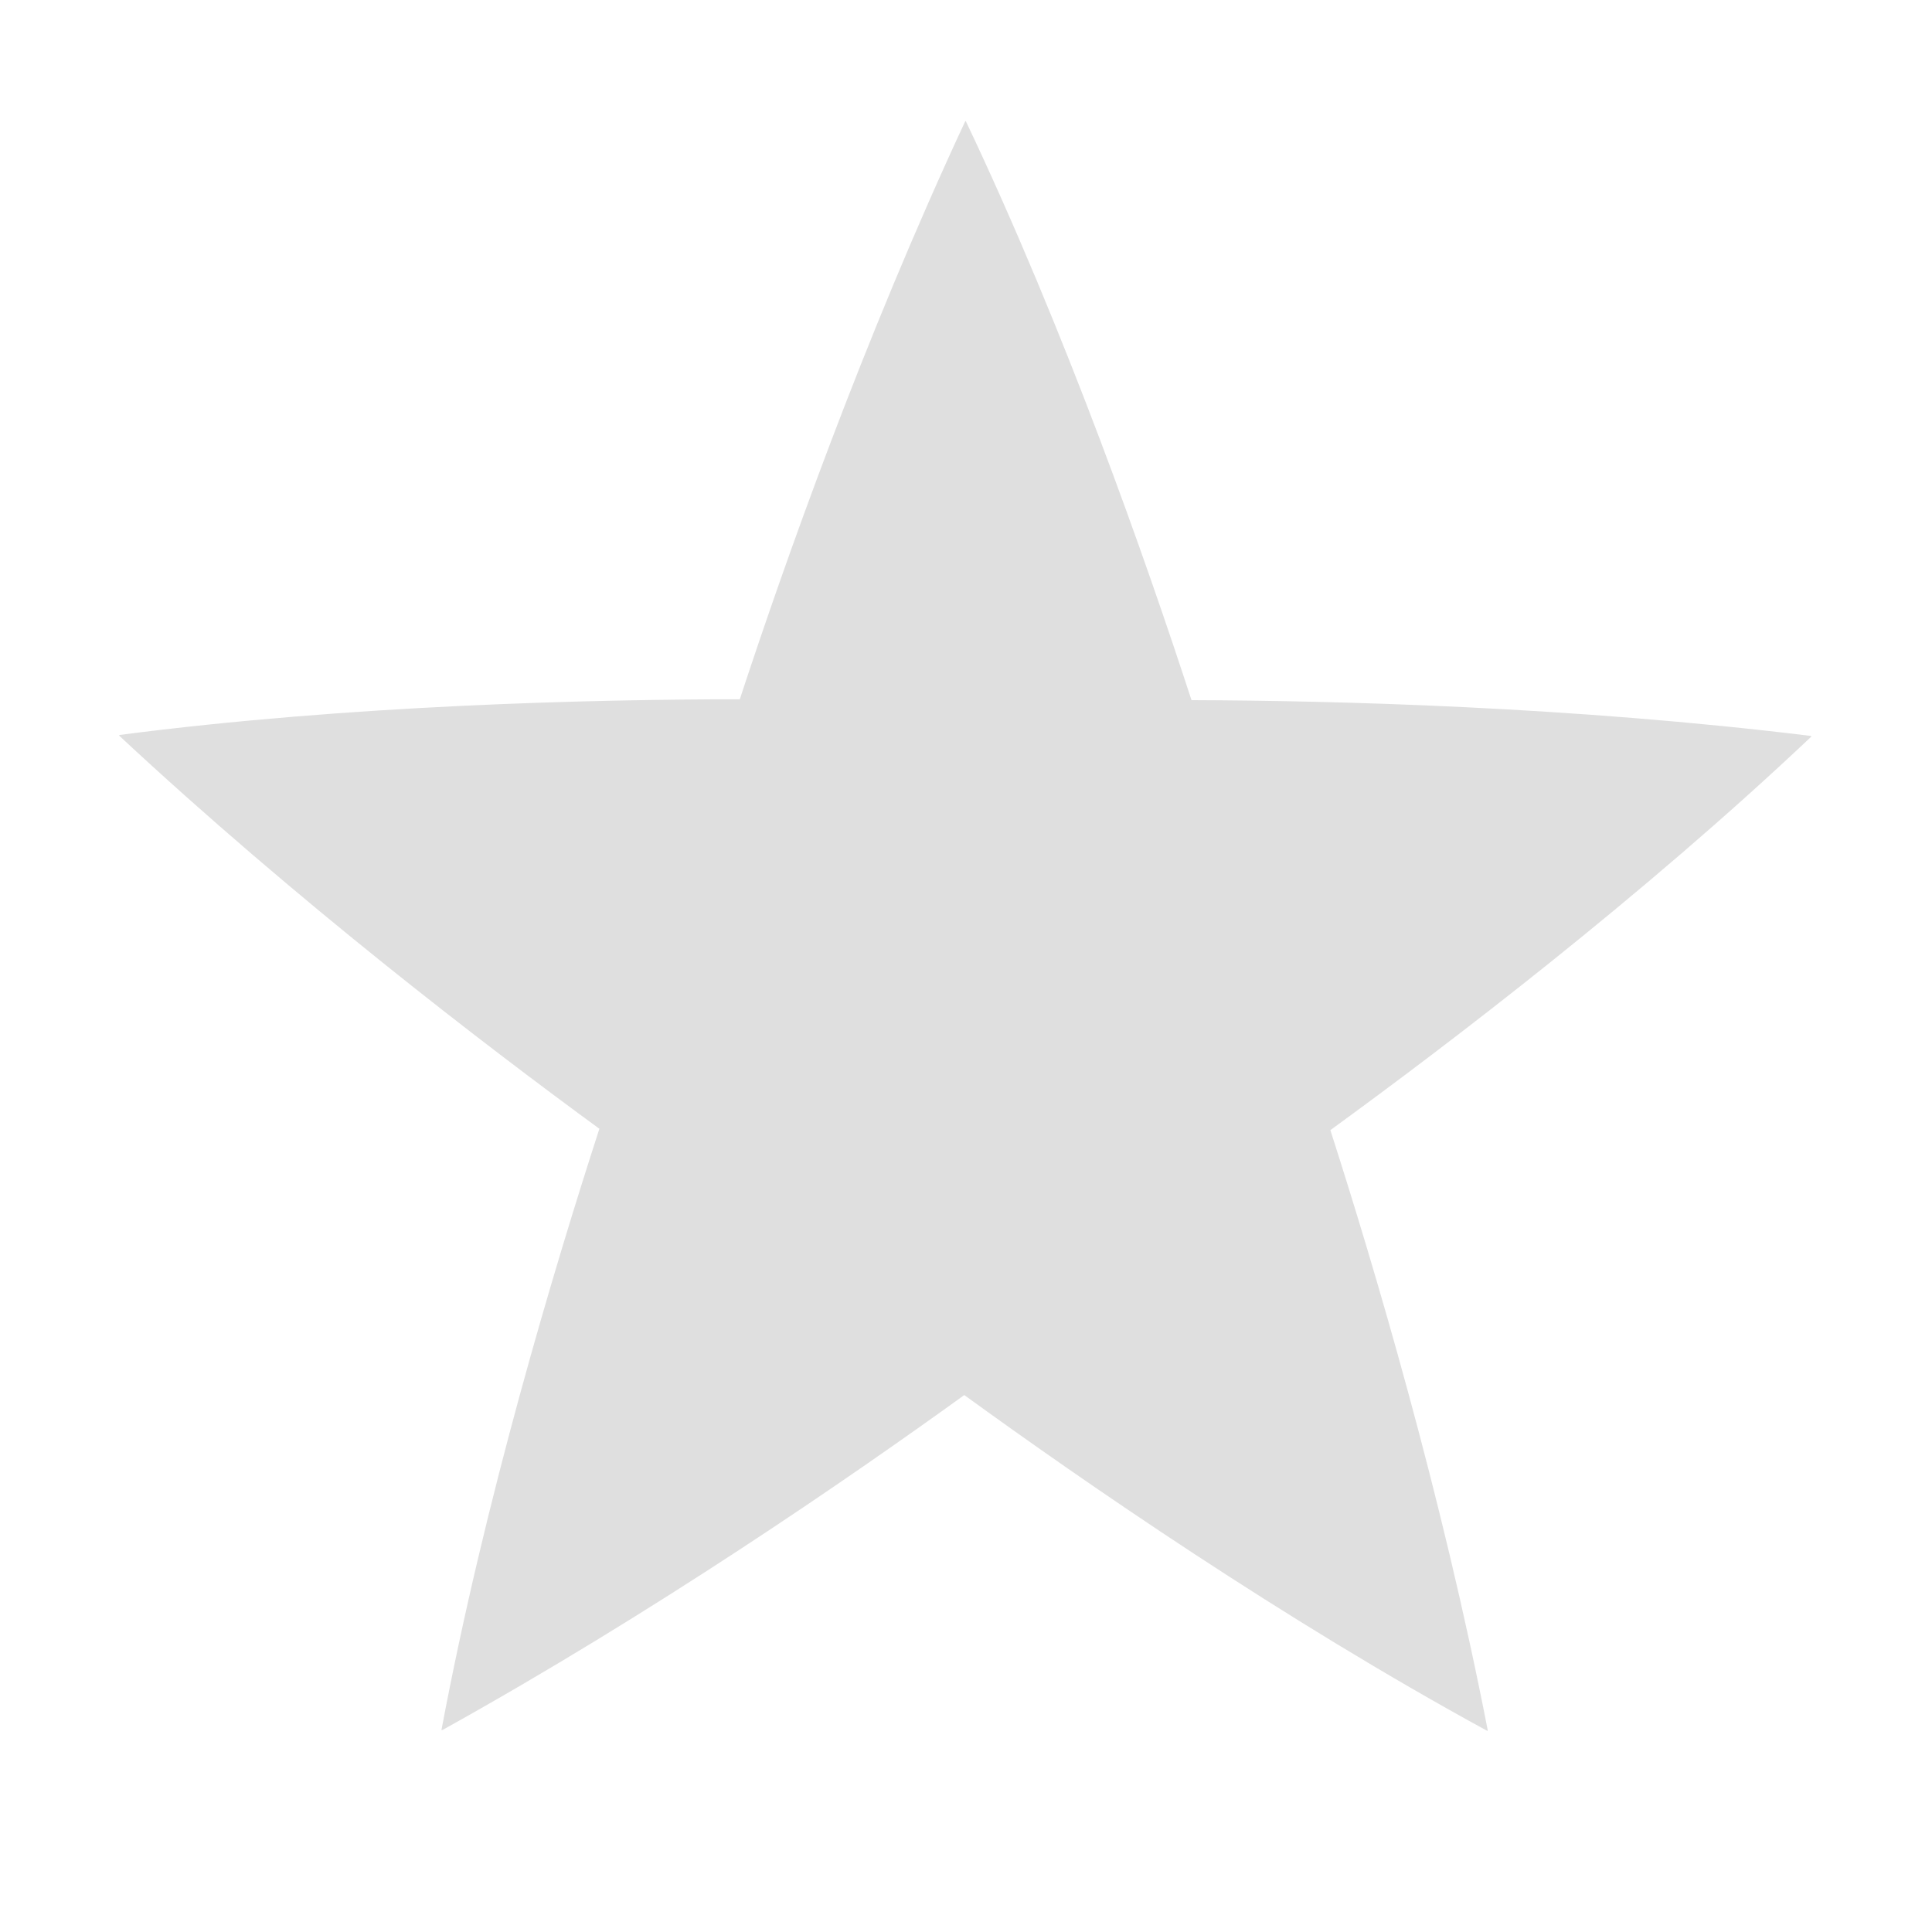
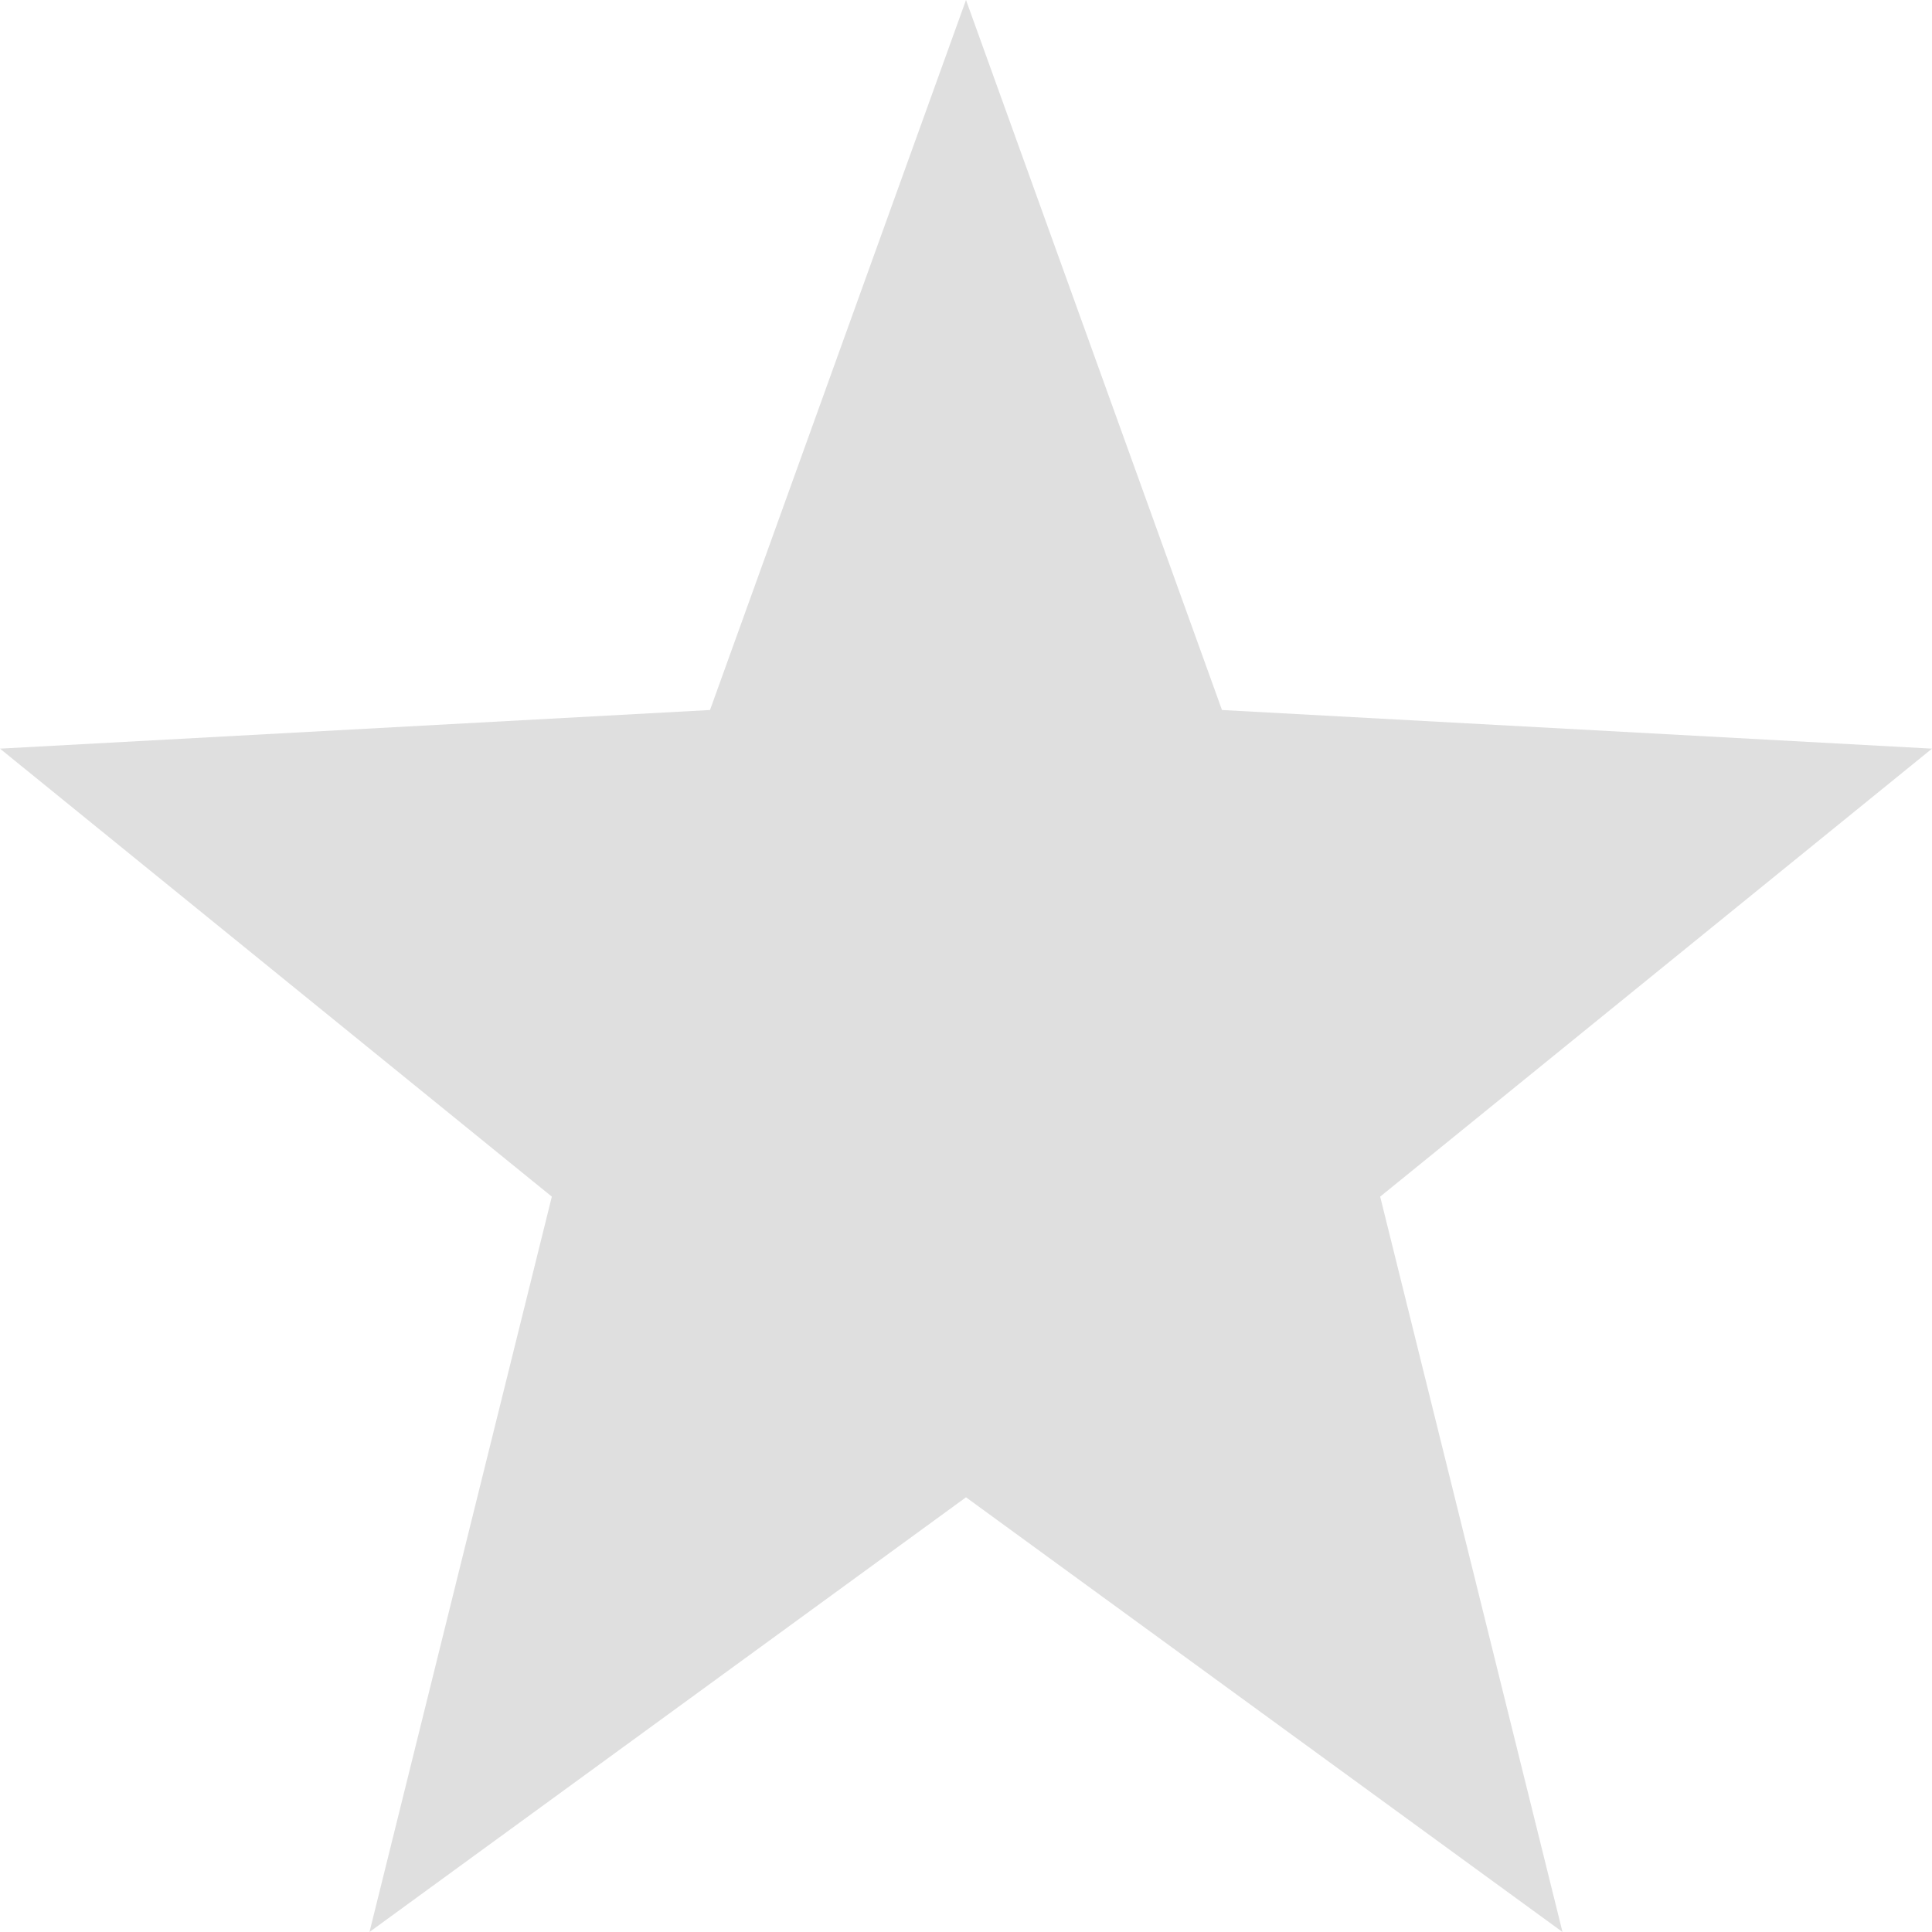
<svg xmlns="http://www.w3.org/2000/svg" width="16" height="16" version="1.1">
-   <g label="status" transform="translate(-273.0002,96)">
-     <path d="m 281,-95 c -6.7e-4,0 -0.001,1.59e-4 -0.002,0.001 -10e-4,1.66e-4 -10e-4,9.99e-4 -10e-4,0.002 -0.001,5e-4 -0.001,0.001 -0.002,0.002 -0.001,4.99e-4 -0.001,4.99e-4 -0.002,0.001 -0.843,1.81 -1.495,3.655 -1.866,4.785 -1.219,0.001 -3.227,0.047 -5.14,0.296 -1.6e-4,6.66e-4 -3.3e-4,10e-4 3.4e-4,0.002 -1.7e-4,0.001 6.6e-4,0.002 0.001,0.002 1.7e-4,0.001 6.7e-4,0.002 10e-4,0.002 1.7e-4,0.001 3.3e-4,0.001 6.7e-4,0.002 1.461,1.361 3.014,2.551 3.974,3.253 -0.376,1.16 -0.952,3.083 -1.308,4.98 5e-4,3.33e-4 6.6e-4,5e-4 0.002,0 10e-4,5e-4 0.002,-1.67e-4 0.002,-3.33e-4 10e-4,1.66e-4 0.002,-1.67e-4 0.002,-3.33e-4 10e-4,1.66e-4 10e-4,1.66e-4 0.002,0 1.746,-0.969 3.358,-2.078 4.322,-2.774 0.987,0.716 2.639,1.859 4.333,2.782 5e-4,-3.33e-4 5e-4,-9.99e-4 3.3e-4,-0.002 6.7e-4,-6.67e-4 3.4e-4,-0.002 3.4e-4,-0.002 5e-4,-0.001 3.3e-4,-0.002 3.3e-4,-0.002 5e-4,-0.001 6.7e-4,-0.001 6.7e-4,-0.002 -0.382,-1.96 -0.939,-3.836 -1.303,-4.968 0.986,-0.717 2.583,-1.935 3.984,-3.26 -1.7e-4,-5e-4 -5e-4,-0.001 -0.002,-0.001 -5e-4,-10e-4 -10e-4,-10e-4 -0.002,-0.001 -6.7e-4,-6.66e-4 -0.002,-9.99e-4 -0.002,-0.001 -6.7e-4,-6.66e-4 -6.7e-4,-0.001 -0.001,-0.002 -1.982,-0.243 -3.938,-0.292 -5.127,-0.296 -0.378,-1.159 -1.042,-3.054 -1.87,-4.797 z" style="fill:#dfdfdf" />
-   </g>
+   <path style="fill:#dfdfdf" d="M 8,0 5.88,5.88 0,6.2 4.57,9.91 3.06,16 8,12.4 12.94,16 11.43,9.91 16,6.2 10.12,5.88 Z" />
</svg>
